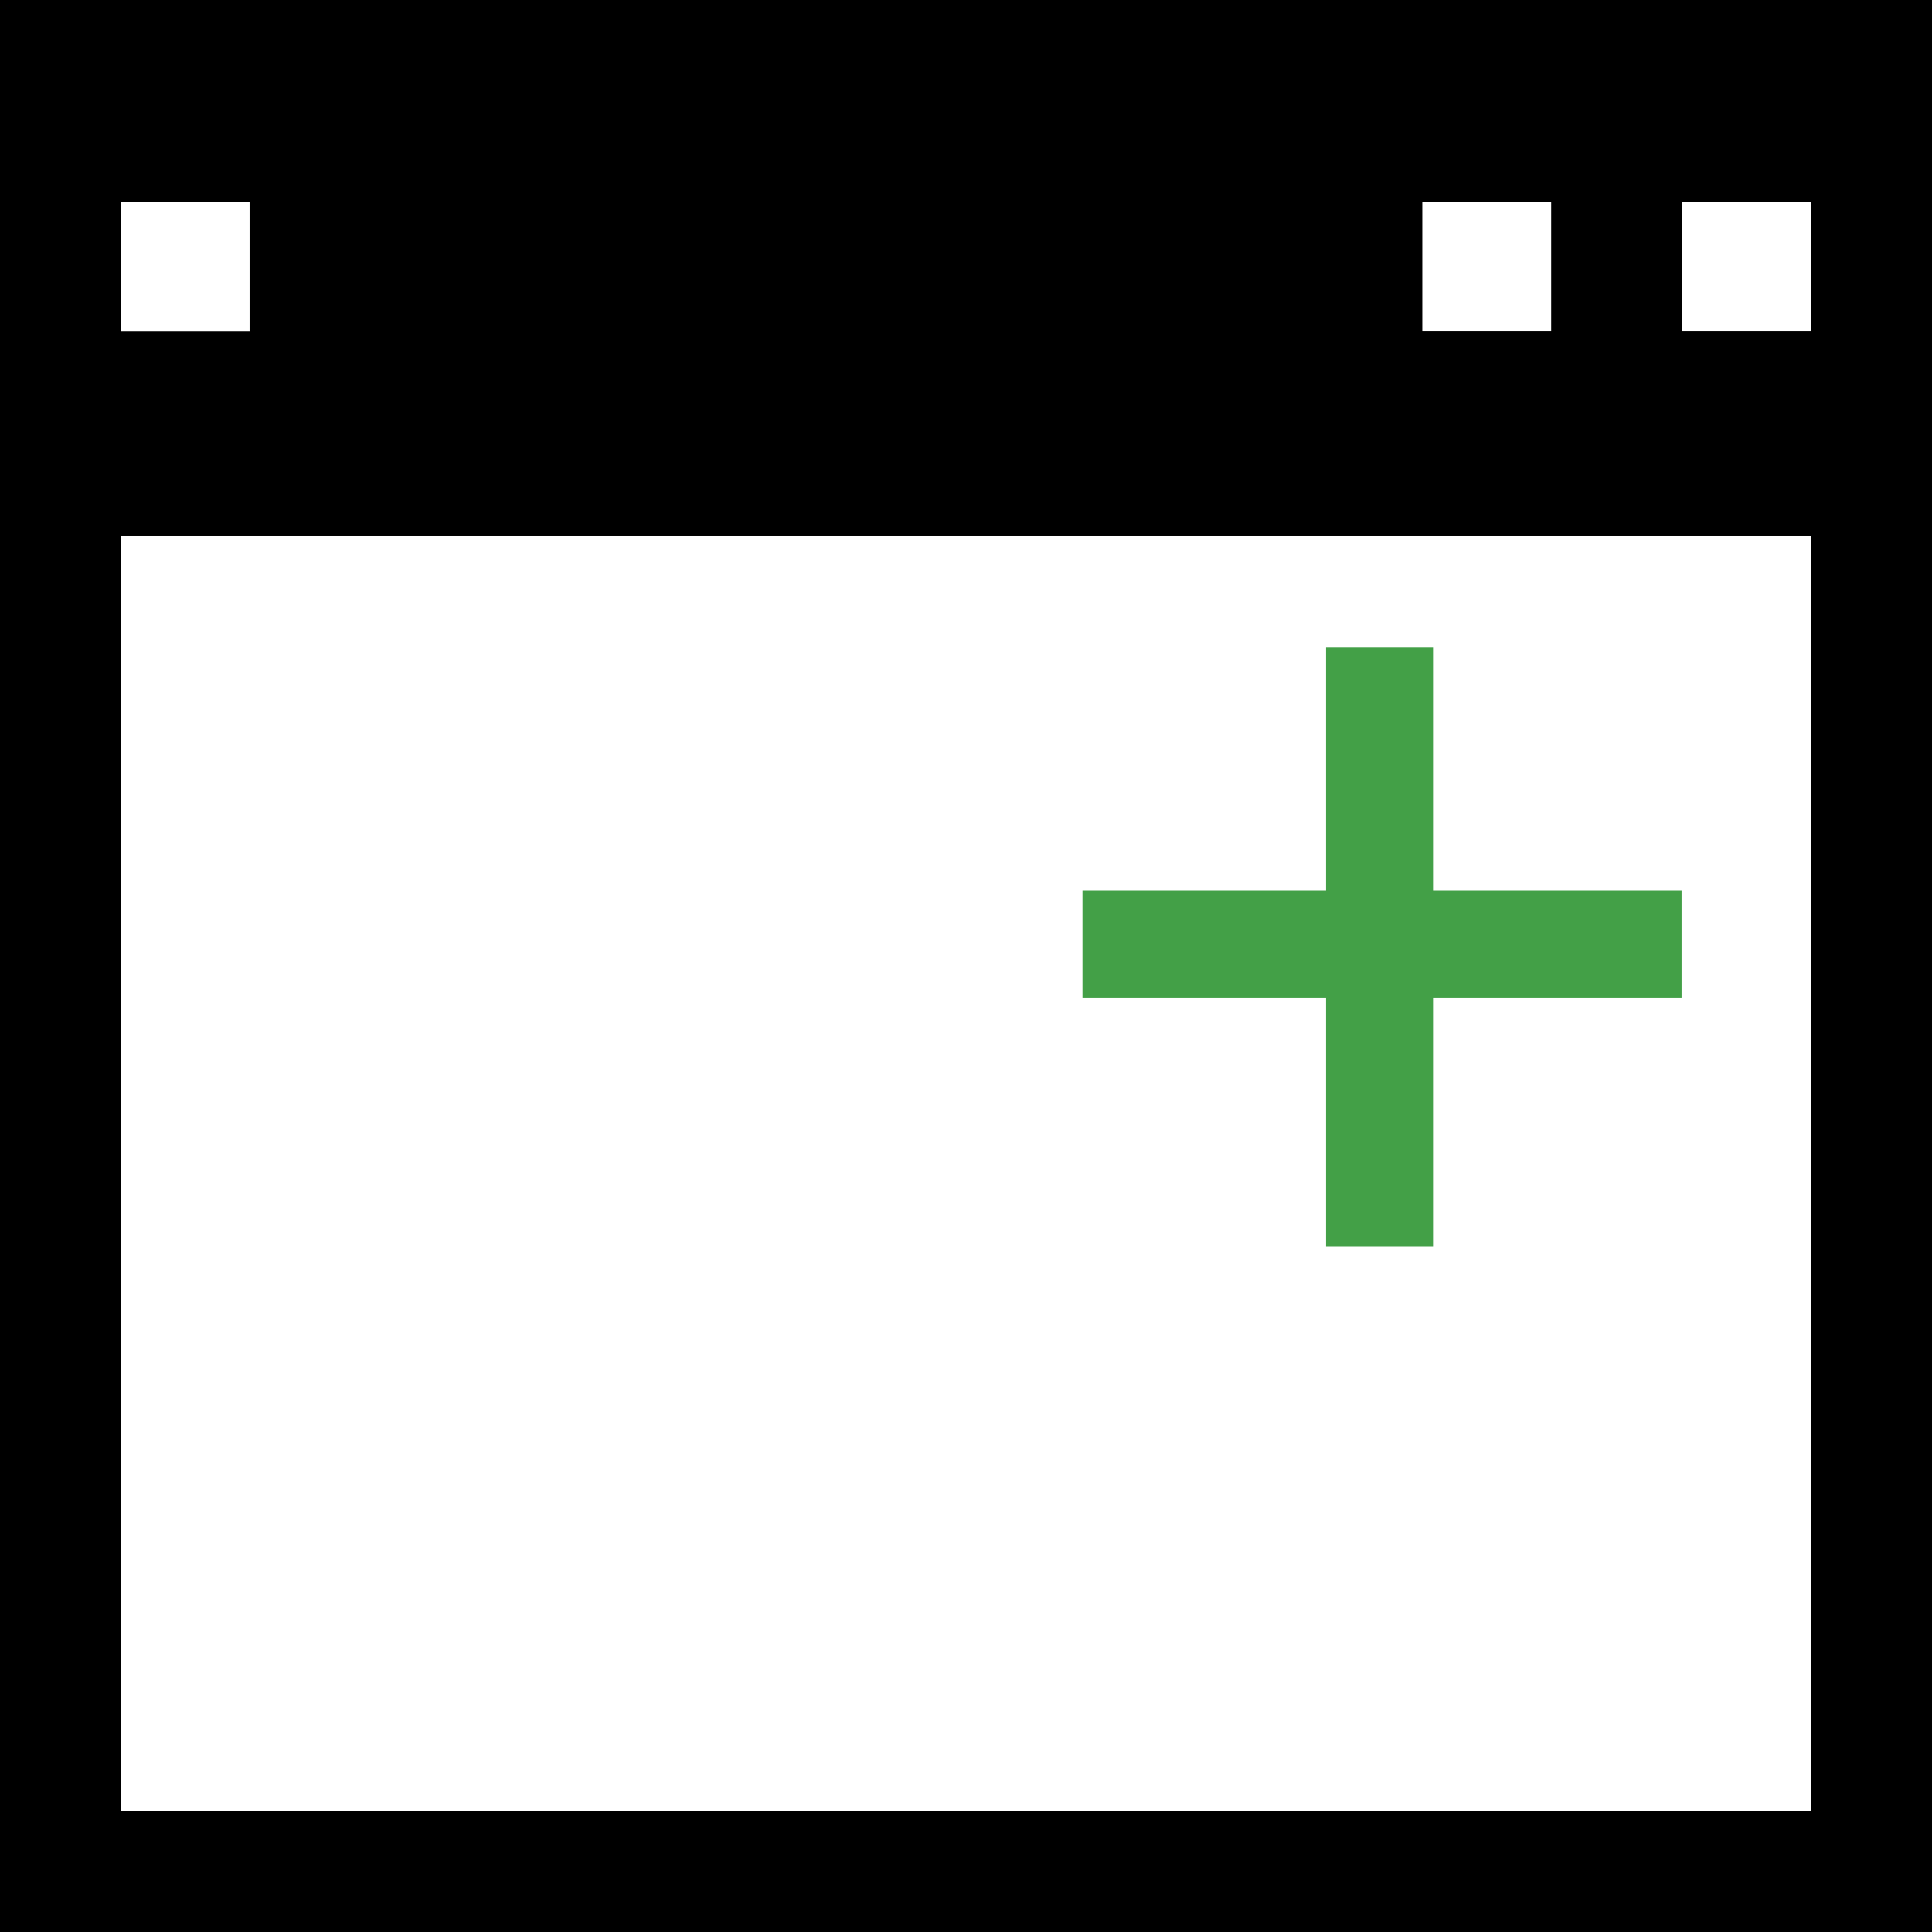
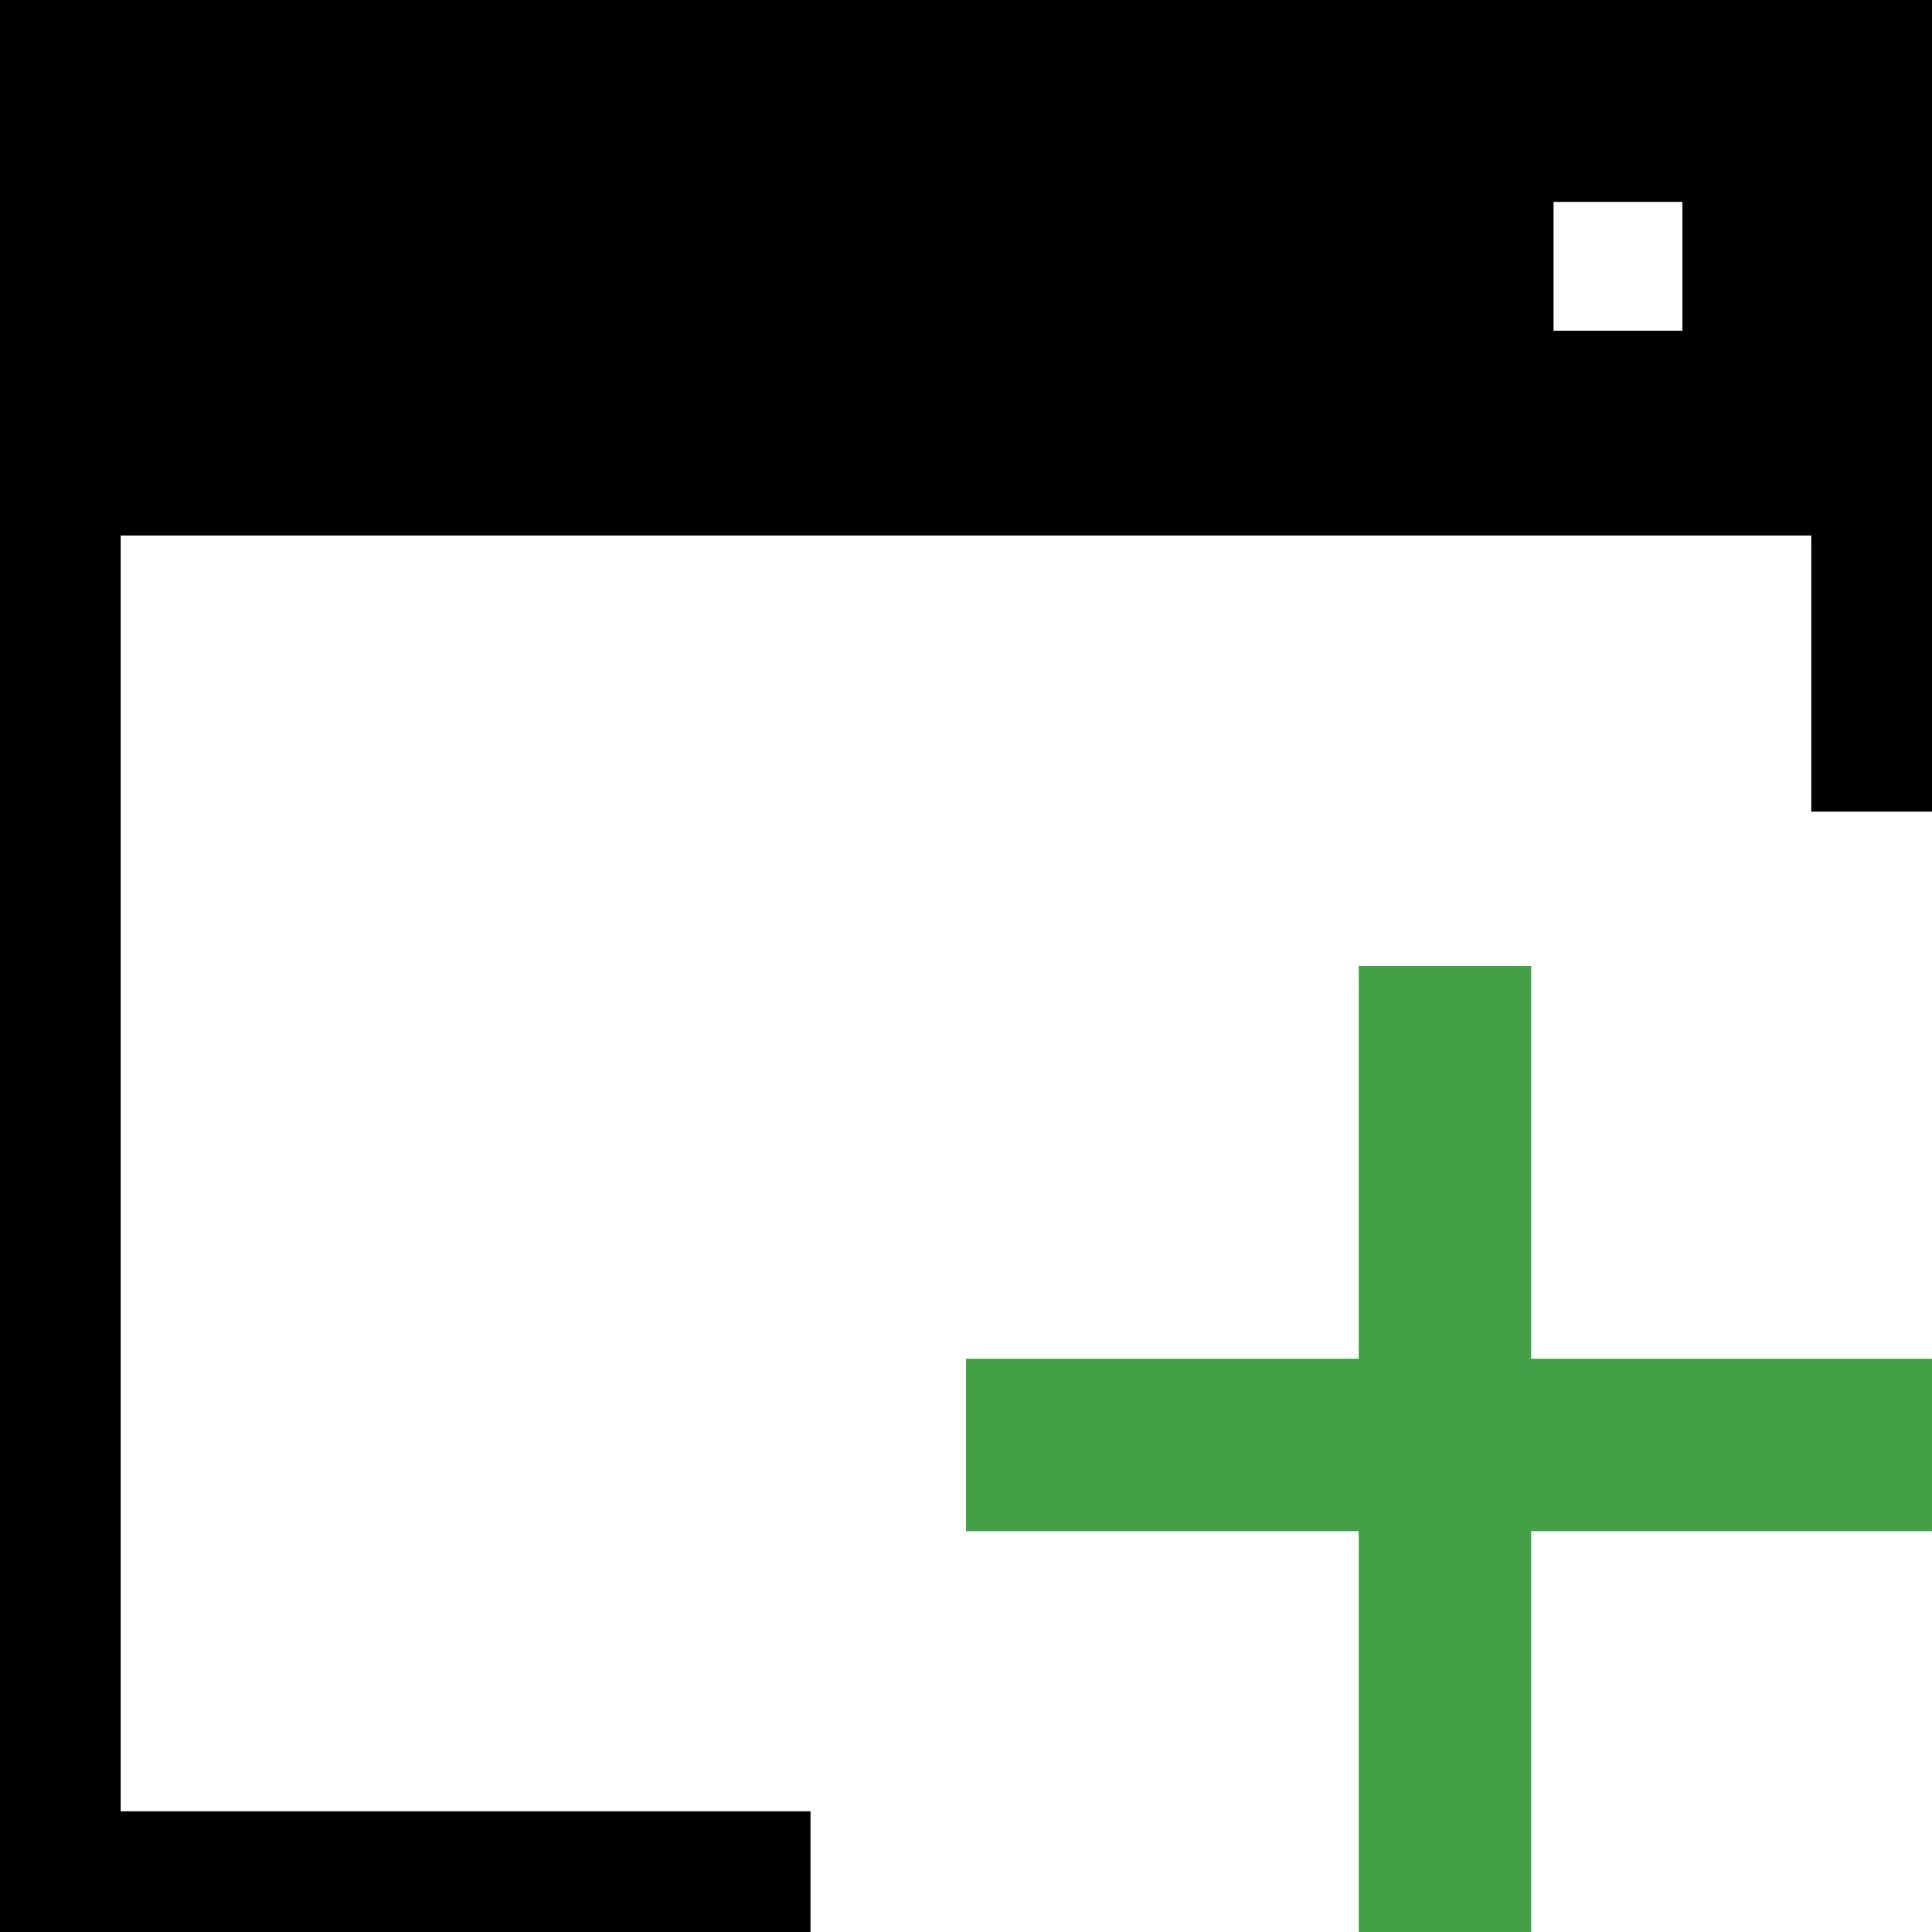
<svg xmlns="http://www.w3.org/2000/svg" xml:space="preserve" width="64px" height="64px" version="1.1" shape-rendering="geometricPrecision" text-rendering="geometricPrecision" image-rendering="optimizeQuality" fill-rule="evenodd" clip-rule="evenodd" viewBox="0 0 6400000 6400000">
  <g id="Warstwa_x0020_1">
-     <polygon fill="#43A047" fill-rule="nonzero" points="5570383,3304765 4747145,3304765 4747145,4128004 4392810,4128004 4392810,3304765 3585871,3304765 3585871,2950430 4392810,2950430 4392810,2143491 4747145,2143491 4747145,2950430 5570383,2950430 " />
-     <path fill="{color}" d="M0 0l6400000 0 0 6400000 -6400000 0 0 -6400000zm399926 669457l426856 0 0 426856 -426856 0 0 -426856zm5173174 -472l426856 0 0 426855 -426856 0 0 -426855zm-861507 0l426856 0 0 426855 -426856 0 0 -426855zm1288481 1105053l-5600148 0 0 4226036 5600148 0 0 -4226036z" />
+     <path fill="black" d="M0 0l6400000 0 0 2688694 -399926 0 0 -914656 -5600148 0 0 4226036 2285107 0 0 399926 -2685033 0 0 -6400000zm5146244 668985l426856 0 0 426855 -426856 0 0 -426855z" />
+     <polygon fill="#43A047" fill-rule="nonzero" points="6399882,5072425 5072425,5072425 5072425,6399882 4501118,6399882 4501118,5072425 3200000,5072425 3200000,4501118 4501118,4501118 4501118,3200000 5072425,3200000 5072425,4501118 6399882,4501118 " />
  </g>
</svg>
